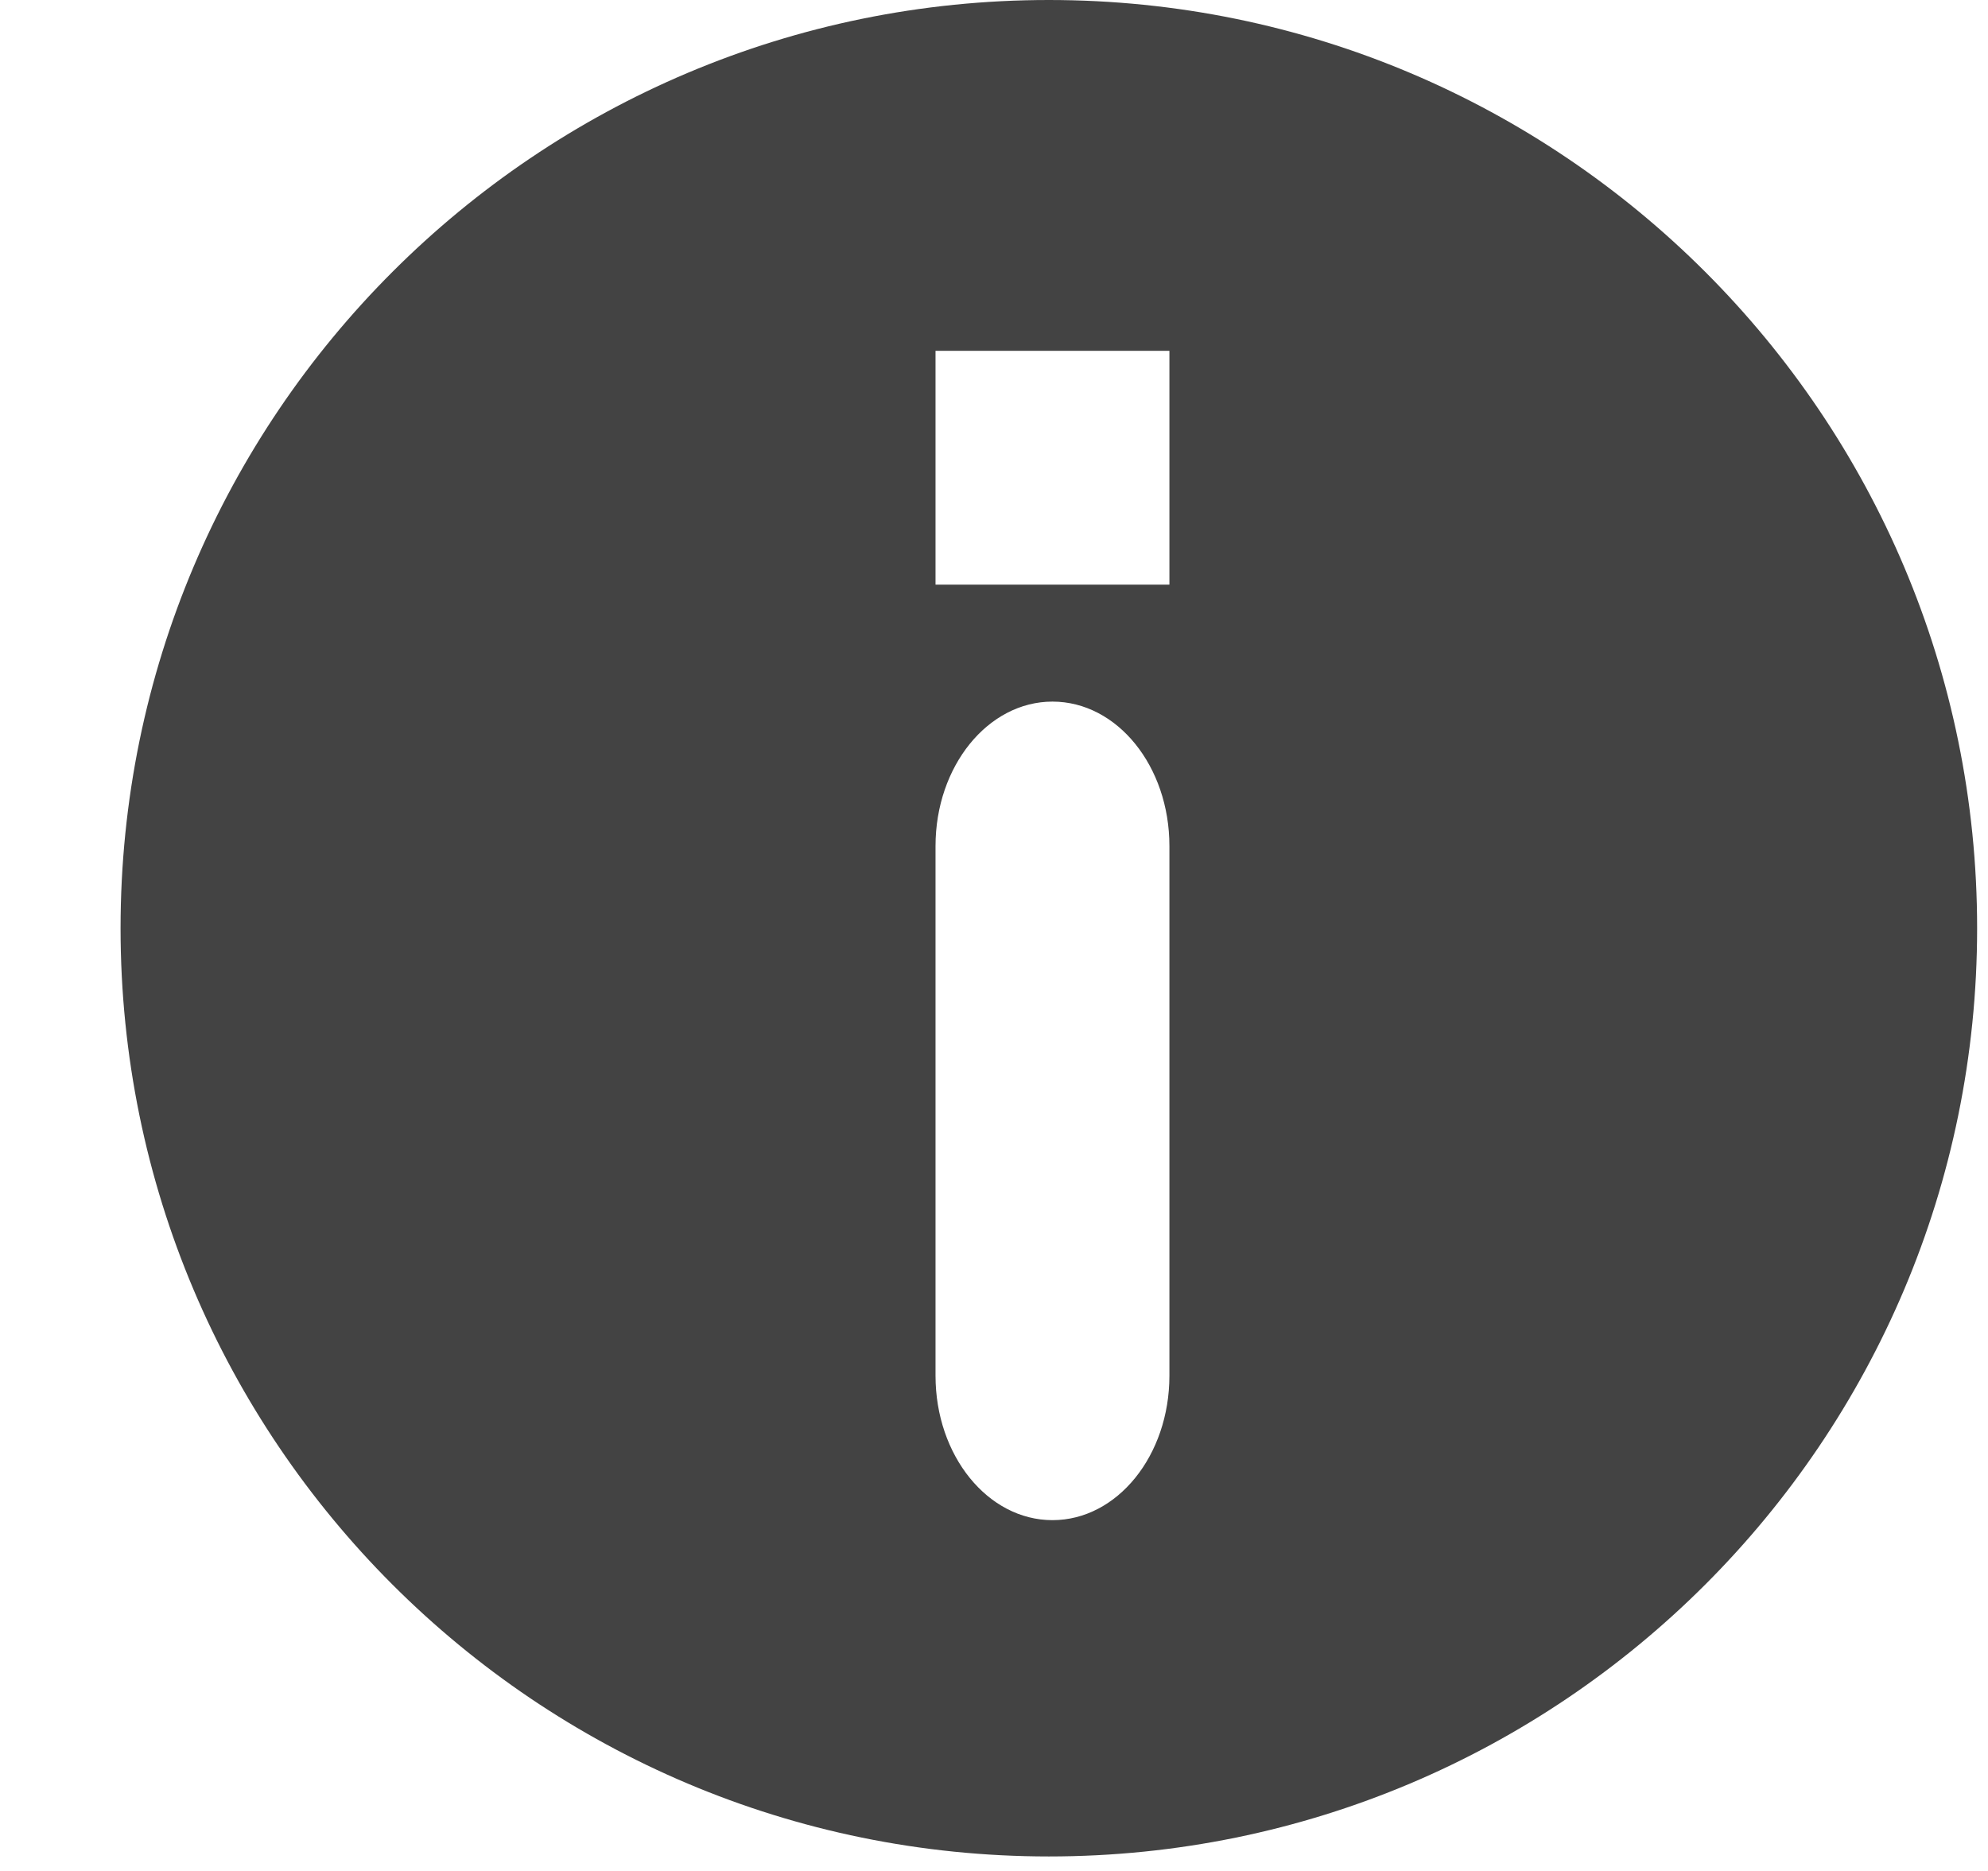
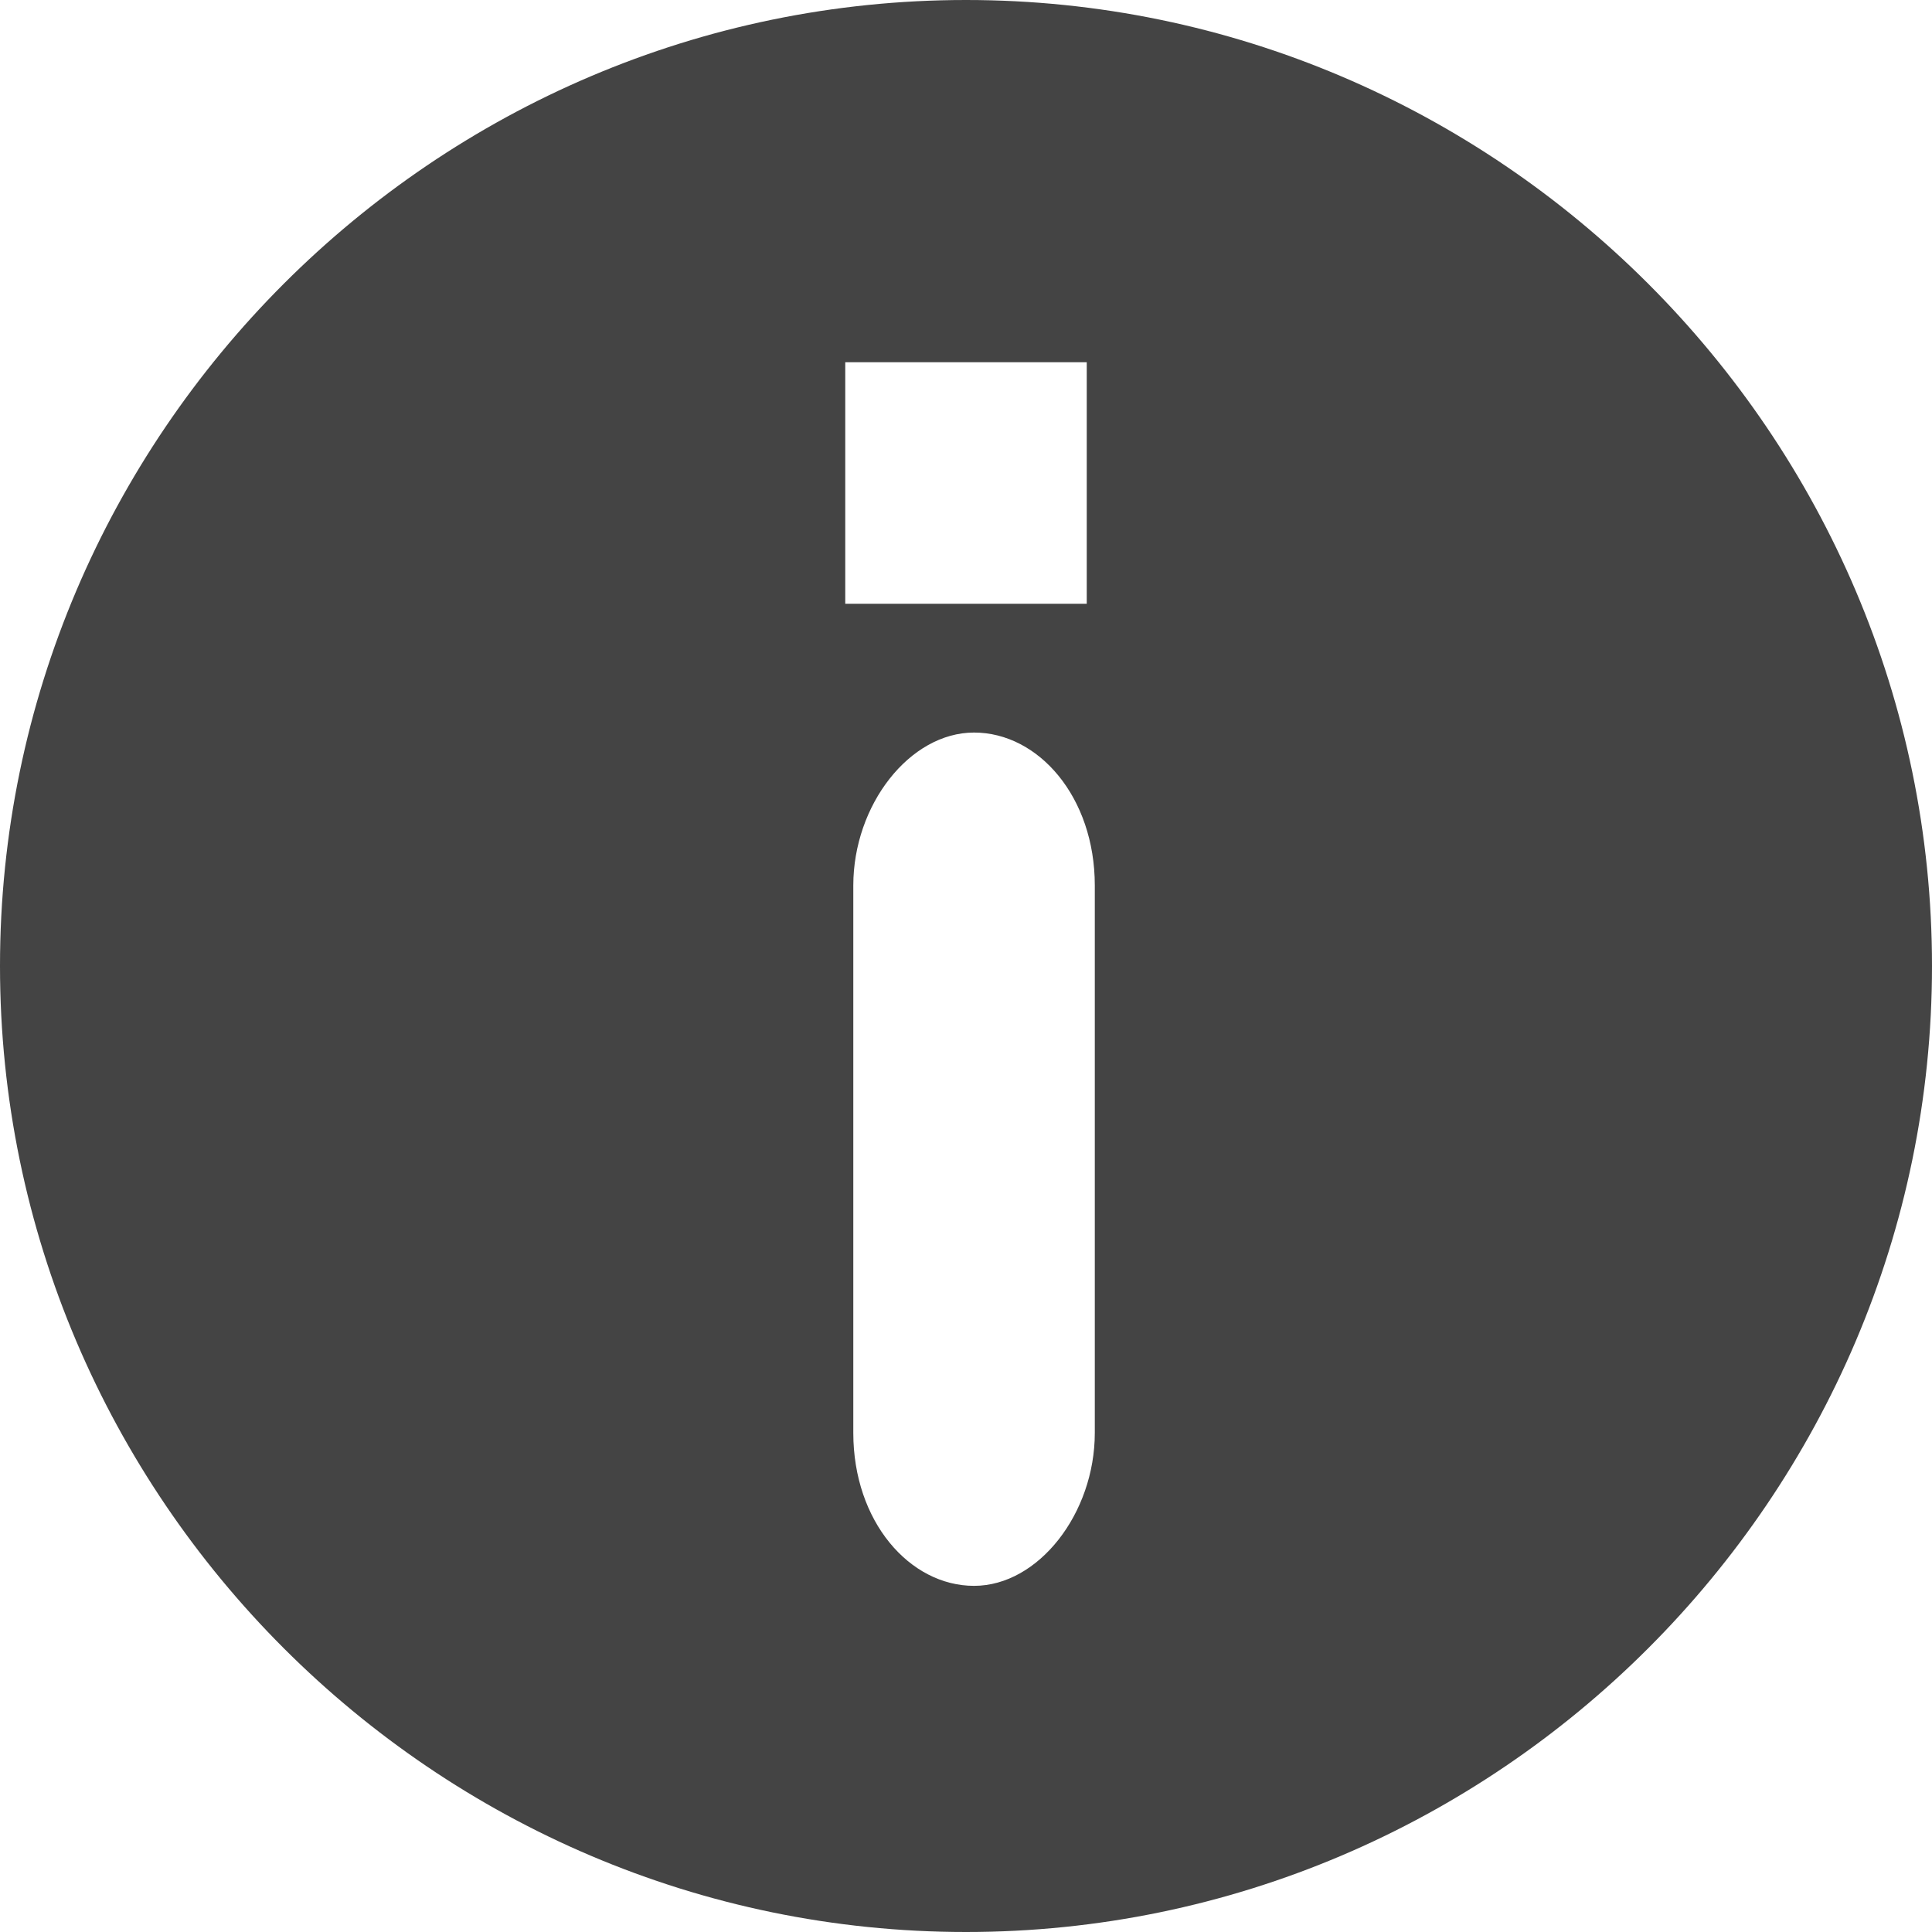
- <svg xmlns="http://www.w3.org/2000/svg" viewBox="0 0 17 16" version="1.1" class="si-glyph si-glyph-circle-info">
-   <defs />
-   <g stroke="none" stroke-width="1" fill="none" fill-rule="evenodd">
-     <path d="M8.969,0 C4.586,0 1.031,3.553 1.031,7.938 C1.031,12.323 4.586,15.876 8.969,15.876 C13.352,15.876 16.907,12.323 16.907,7.938 C16.907,3.553 13.352,0 8.969,0 L8.969,0 Z M8,3 L10,3 L10,5 L8,5 L8,3 L8,3 Z M10,11.765 C10,12.447 9.554,13 9,13 C8.447,13 8,12.448 8,11.765 L8,7.235 C8,6.554 8.447,6 9,6 C9.554,6 10,6.553 10,7.235 L10,11.765 L10,11.765 Z" fill="#434343" class="si-glyph-fill" />
+ <svg xmlns="http://www.w3.org/2000/svg" version="1.1" id="Vrstva_1" x="0px" y="0px" viewBox="0 0 24 24" style="enable-background:new 0 0 24 24;" xml:space="preserve">
+   <style type="text/css">
+ 	.st0{fill:#444444;}
+ </style>
+   <g>
+     <path class="st0" d="M12,0C5.4,0,0,5.4,0,12s5.4,12,12,12s12-5.4,12-12S18.6,0,12,0L12,0z M10.5,4.5h3v3h-3V4.5L10.5,4.5z    M13.6,17.8c0,1-0.7,1.9-1.5,1.9c-0.8,0-1.5-0.8-1.5-1.9v-6.8c0-1,0.7-1.9,1.5-1.9c0.8,0,1.5,0.8,1.5,1.9V17.8L13.6,17.8z" />
  </g>
</svg>
